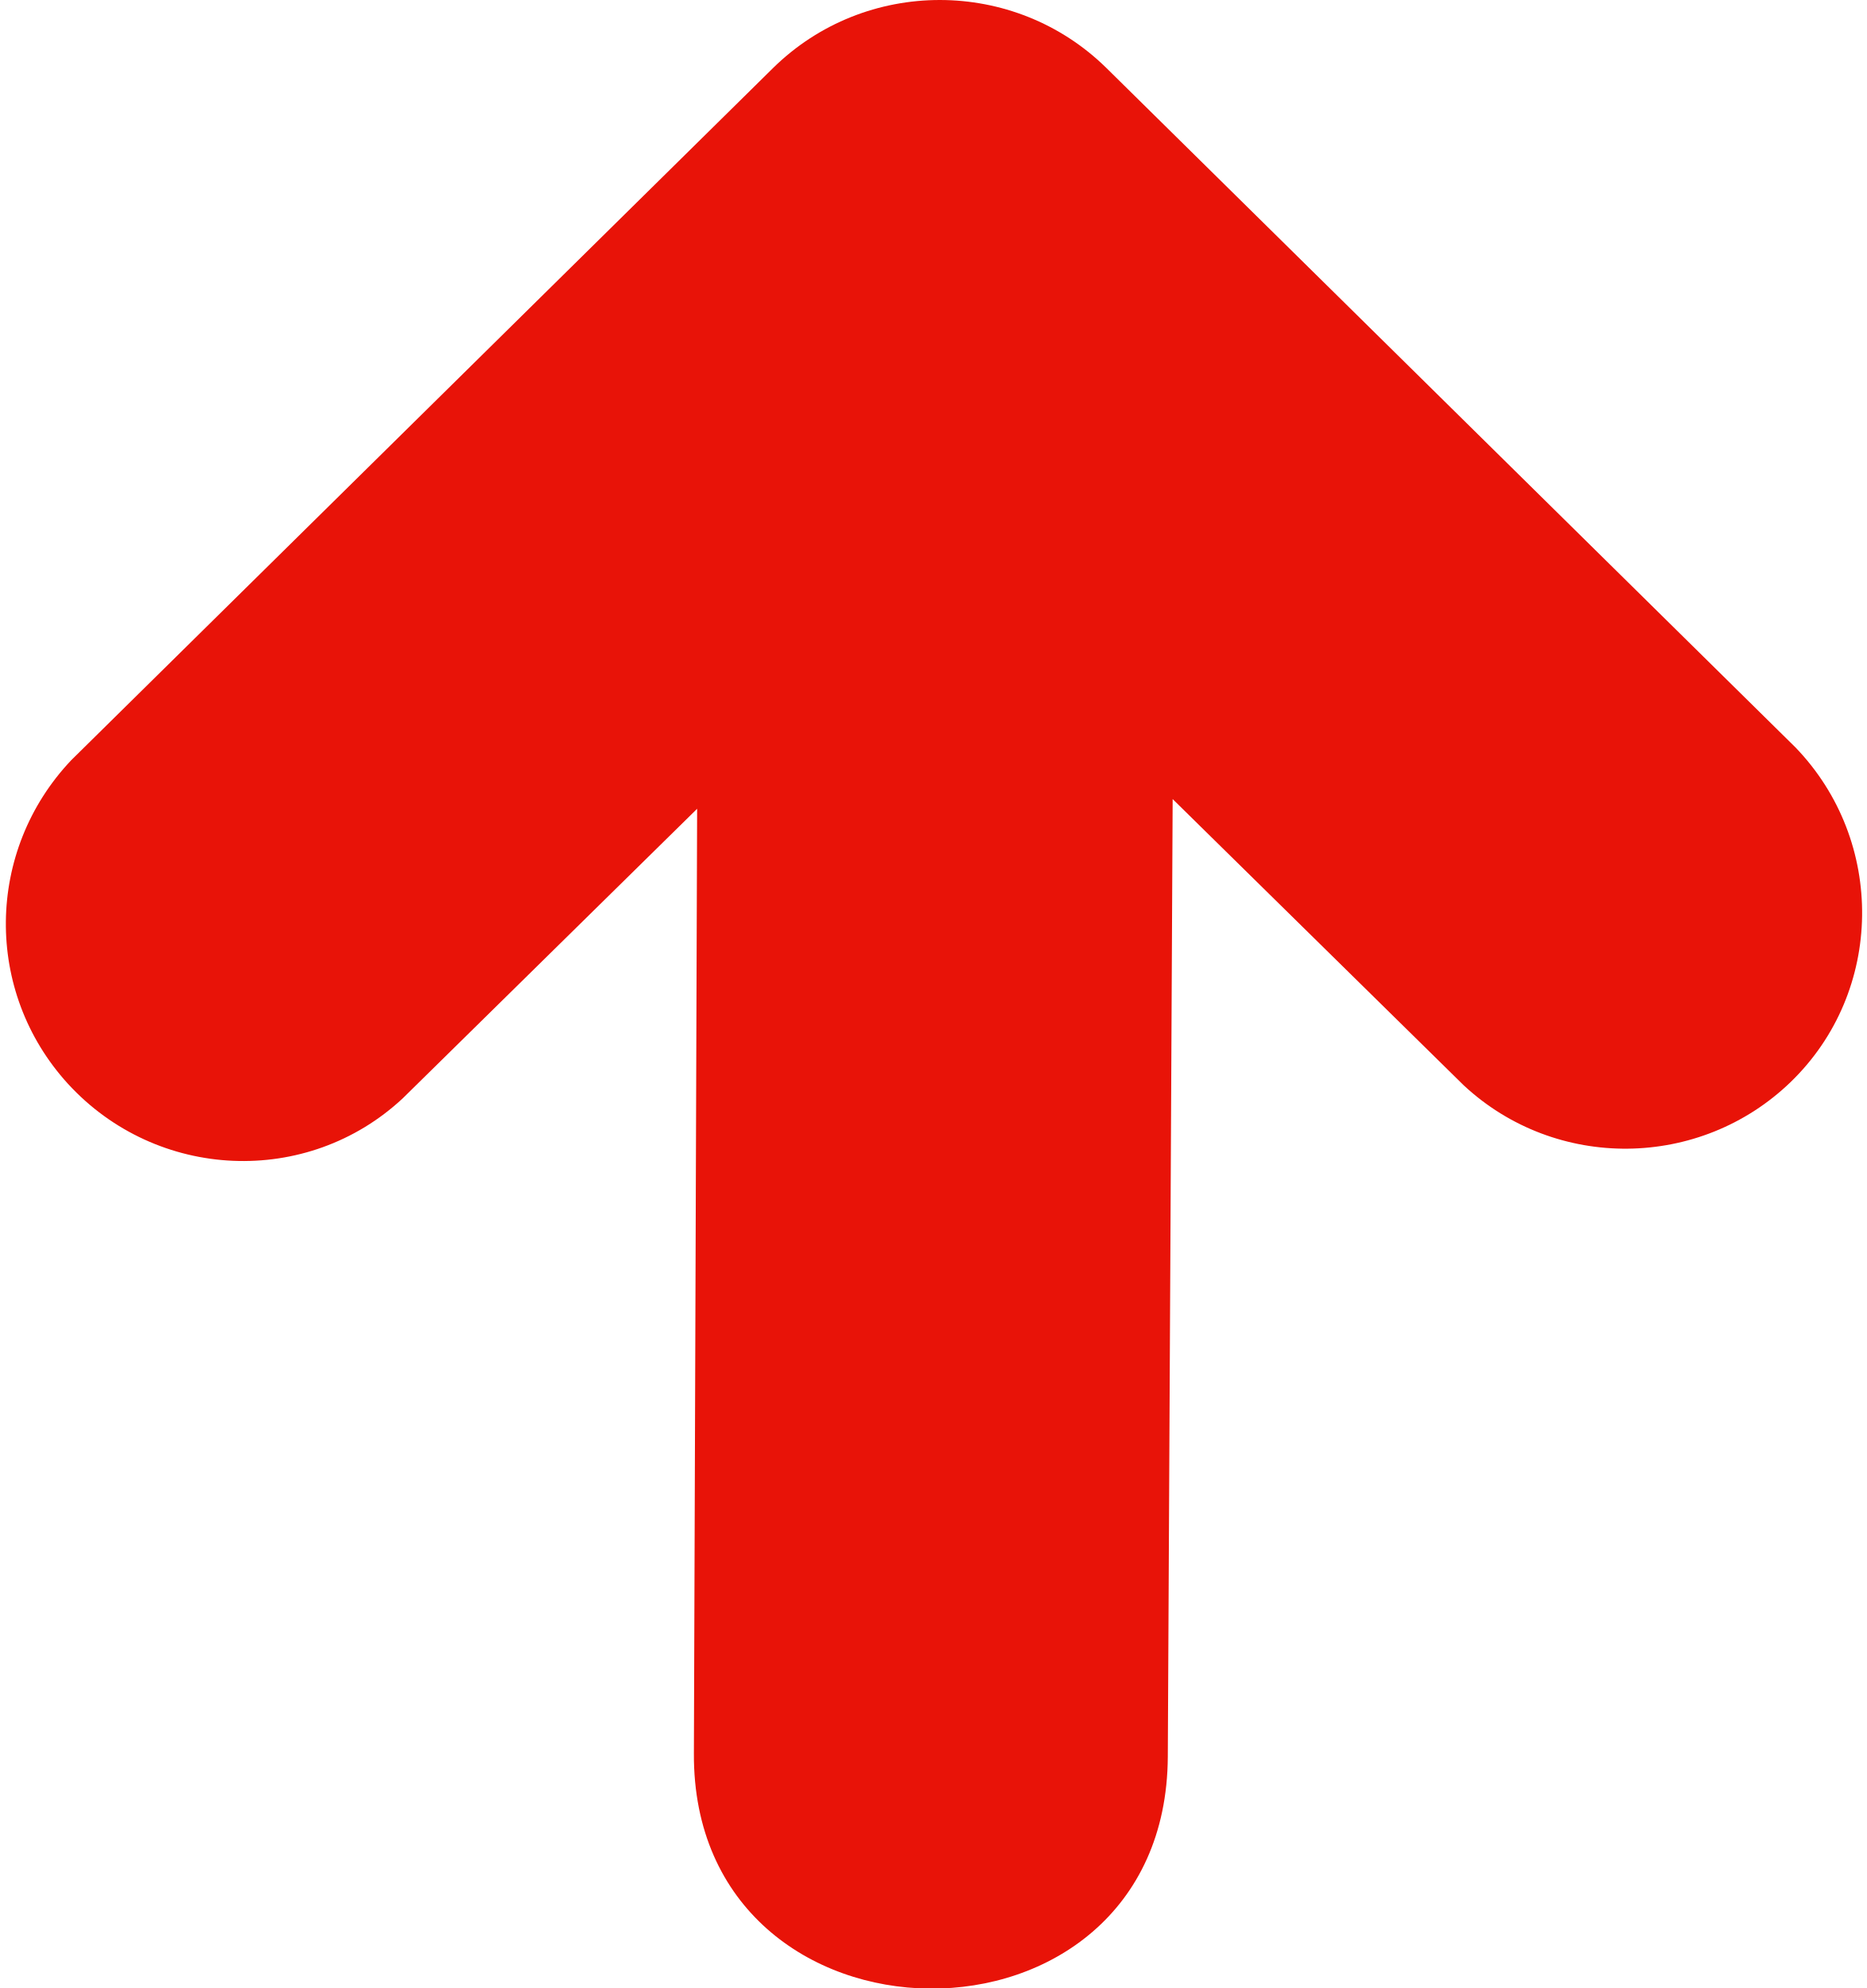
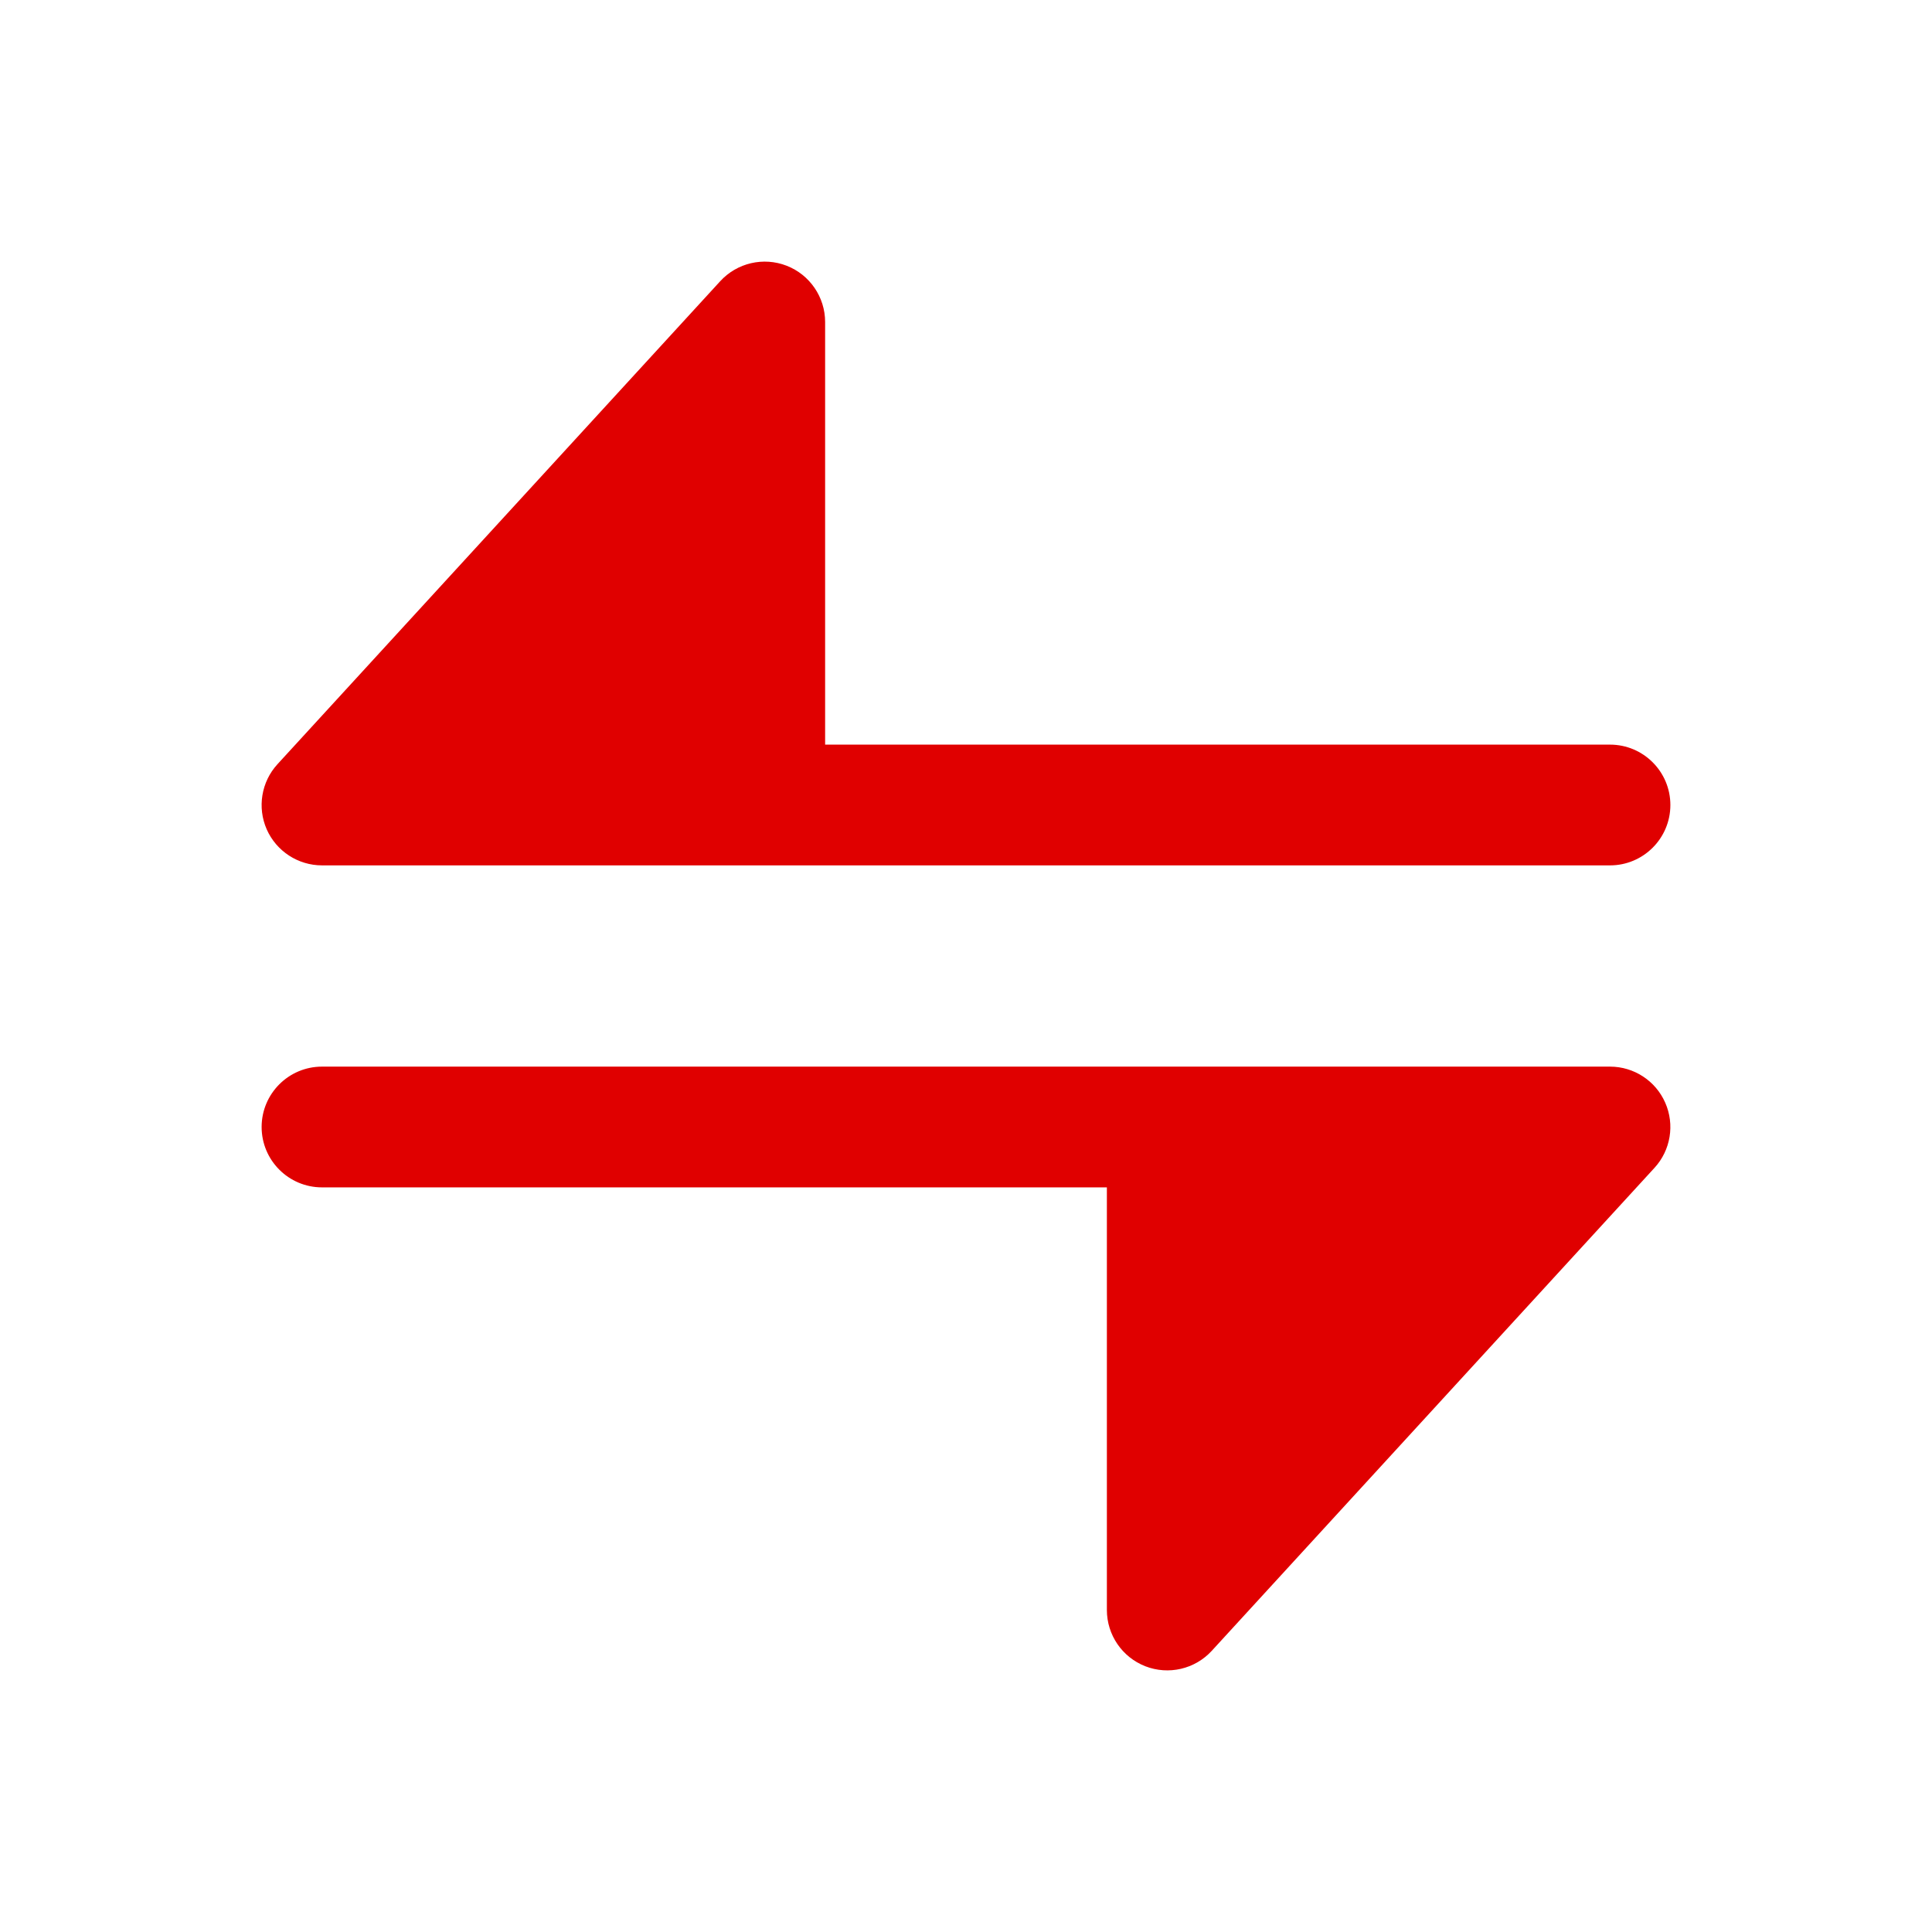
- <svg xmlns="http://www.w3.org/2000/svg" version="1.1" id="Layer_1" x="0px" y="0px" viewBox="0 0 115.4 122.9" style="enable-background:new 0 0 115.4 122.9;" xml:space="preserve">
-   <style type="text/css">
- 	.st0{fill:#E81308;}
- </style>
-   <path class="st0" d="M24.9,67.9C19,73.4,9.7,73,4.2,67C-1,61.3-0.9,52.6,4.4,47L47.8,4.2c5.7-5.6,14.9-5.6,20.6,0L111,46.2  c5.6,5.8,5.5,15.1-0.3,20.7c-5.6,5.4-14.5,5.5-20.2,0.2l-18-17.7l-0.3,59.2c-0.1,19.3-29.4,19-29.3-0.2L43.1,50L24.9,67.9z" />
+ <svg xmlns="http://www.w3.org/2000/svg" width="800px" height="800px" viewBox="0 0 24 24" fill="none">
+   <g id="SVGRepo_bgCarrier" stroke-width="0" />
+   <g id="SVGRepo_tracerCarrier" stroke-linecap="round" stroke-linejoin="round" />
+   <g id="SVGRepo_iconCarrier">
+     <path d="M10.25 4C10.25 3.691 10.06 3.413 9.772 3.301C9.484 3.189 9.156 3.265 8.947 3.493L3.447 9.493C3.246 9.712 3.194 10.03 3.313 10.302C3.433 10.574 3.703 10.75 4 10.75H20C20.414 10.75 20.75 10.414 20.75 10C20.75 9.586 20.414 9.25 20 9.25L10.25 9.25V4Z" fill="#e00000" />
+     <path d="M13.75 20L13.75 14.75H4C3.586 14.75 3.25 14.414 3.25 14C3.25 13.586 3.586 13.25 4 13.25L20 13.25C20.297 13.25 20.567 13.426 20.686 13.698C20.806 13.97 20.754 14.288 20.553 14.507L15.053 20.507C14.844 20.735 14.516 20.811 14.228 20.699C13.94 20.587 13.75 20.309 13.75 20Z" fill="#e00000" />
+   </g>
</svg>
